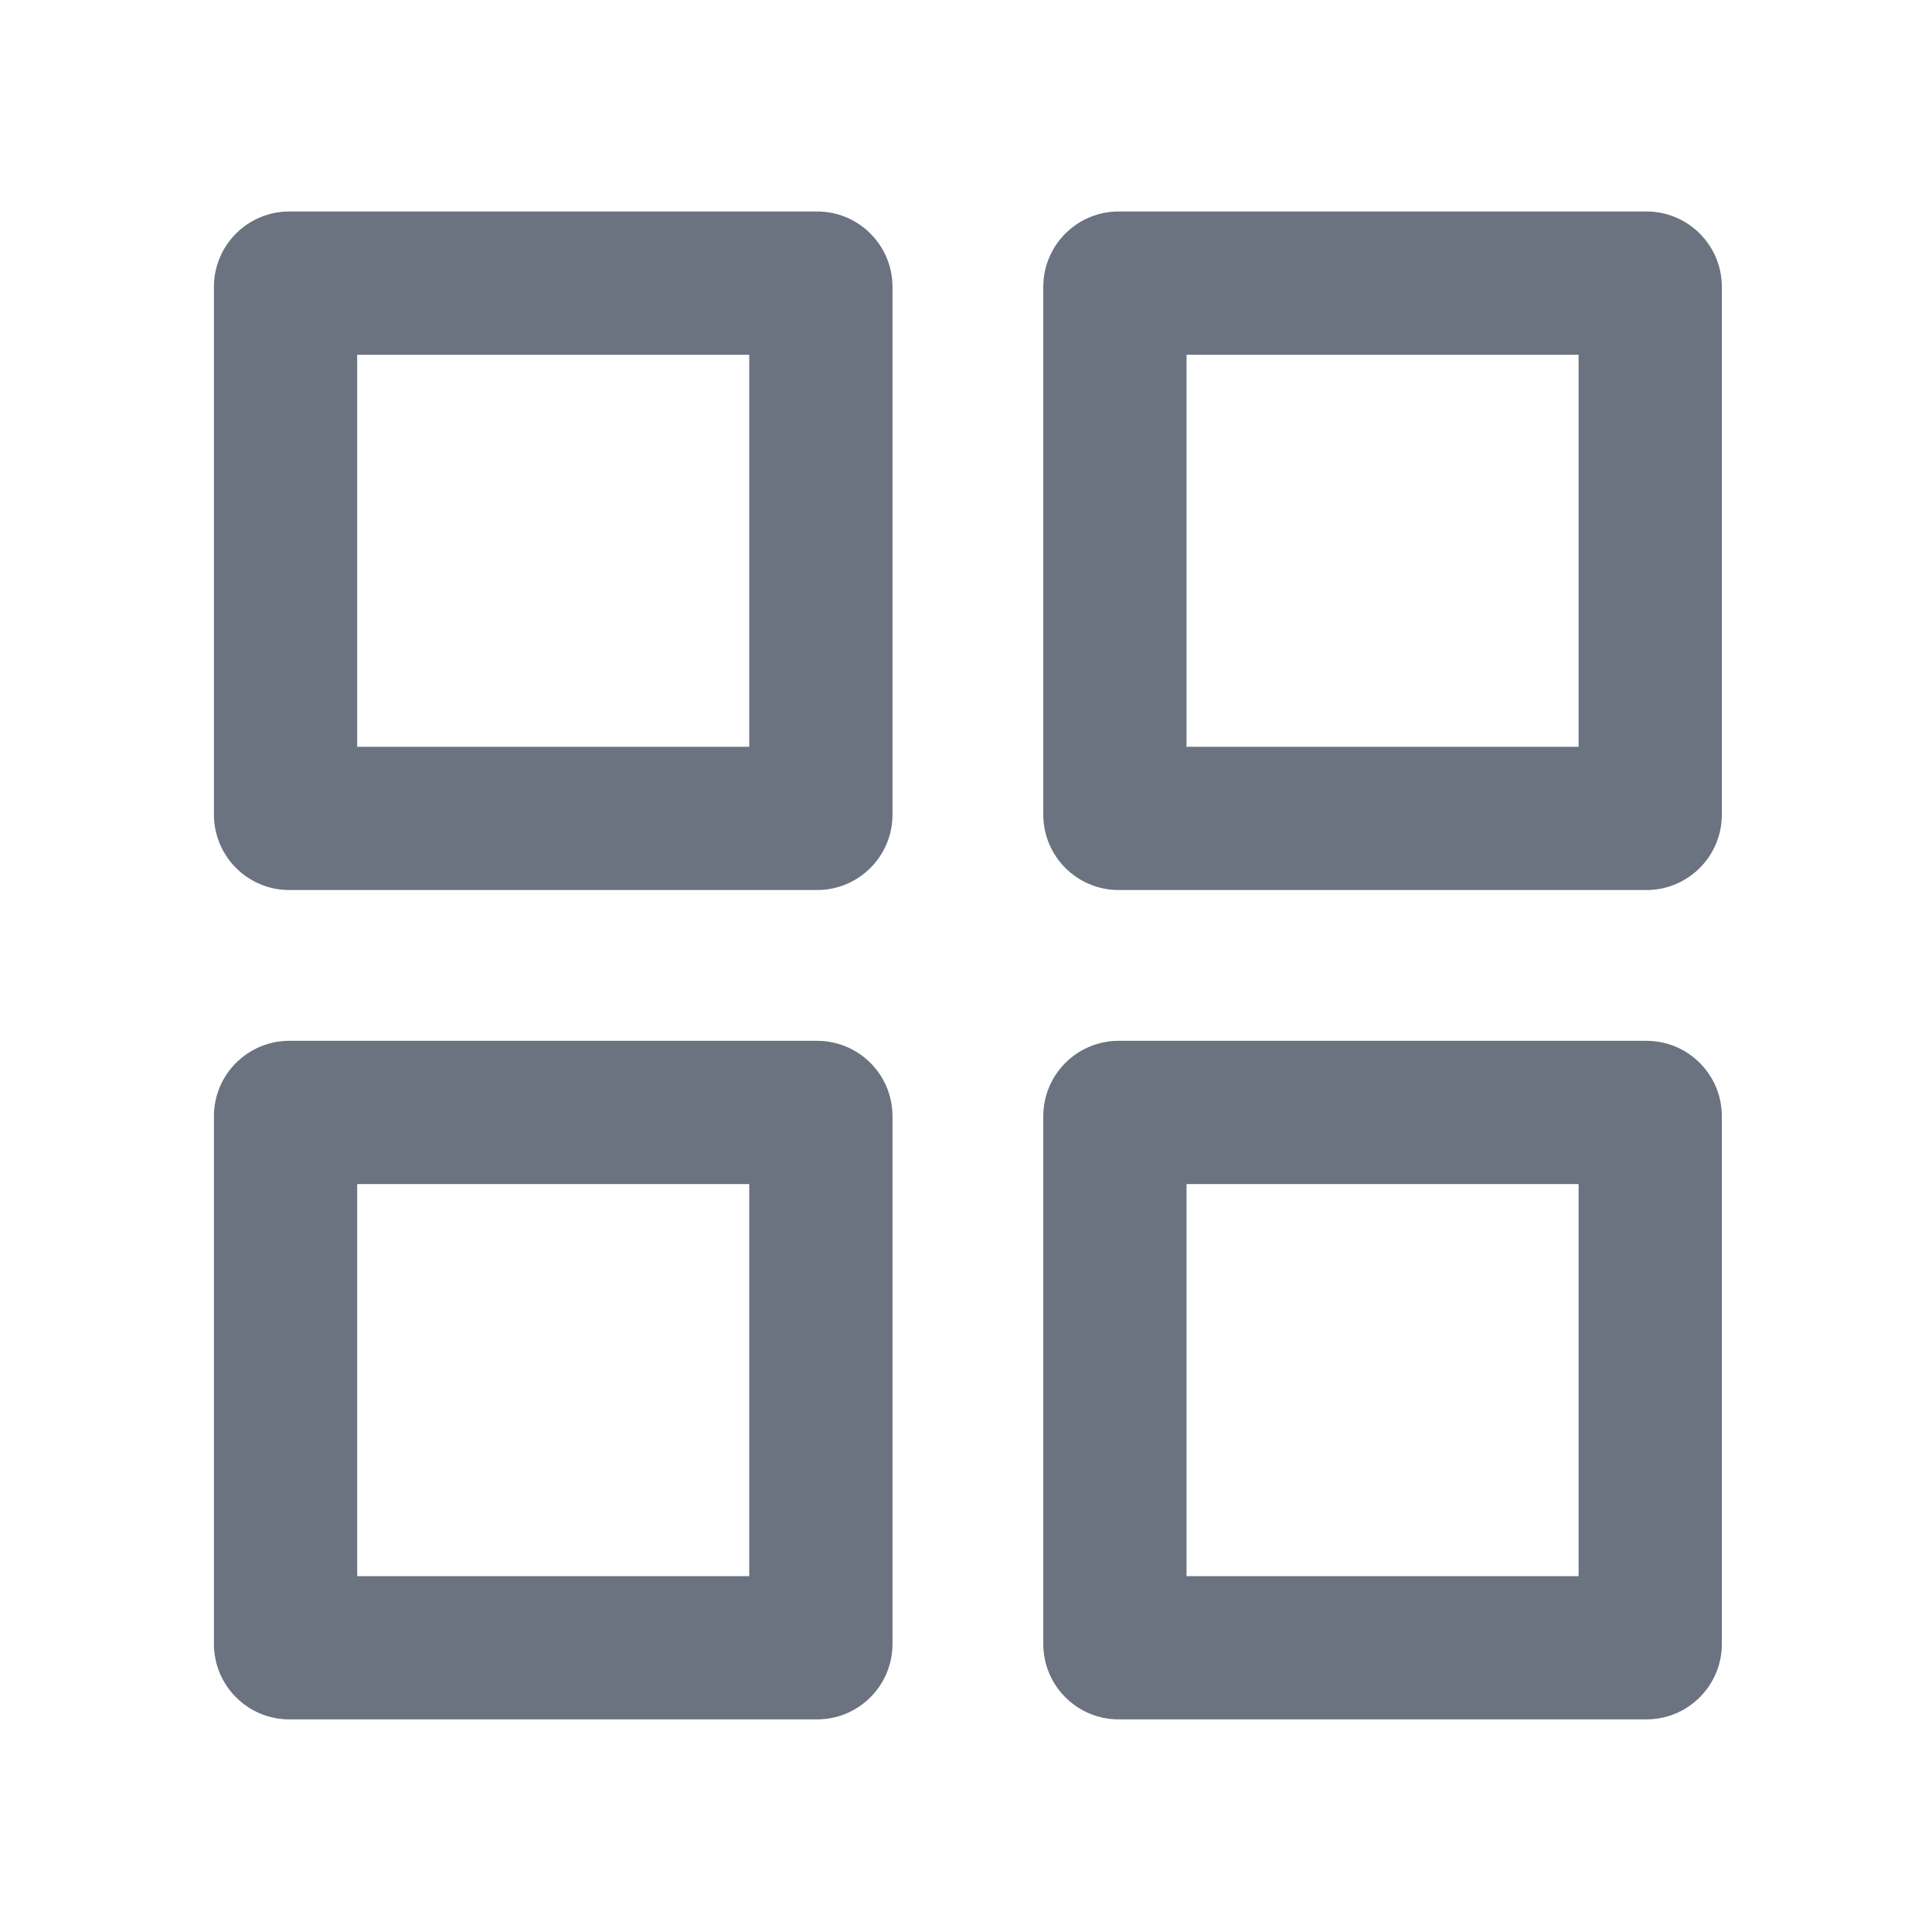
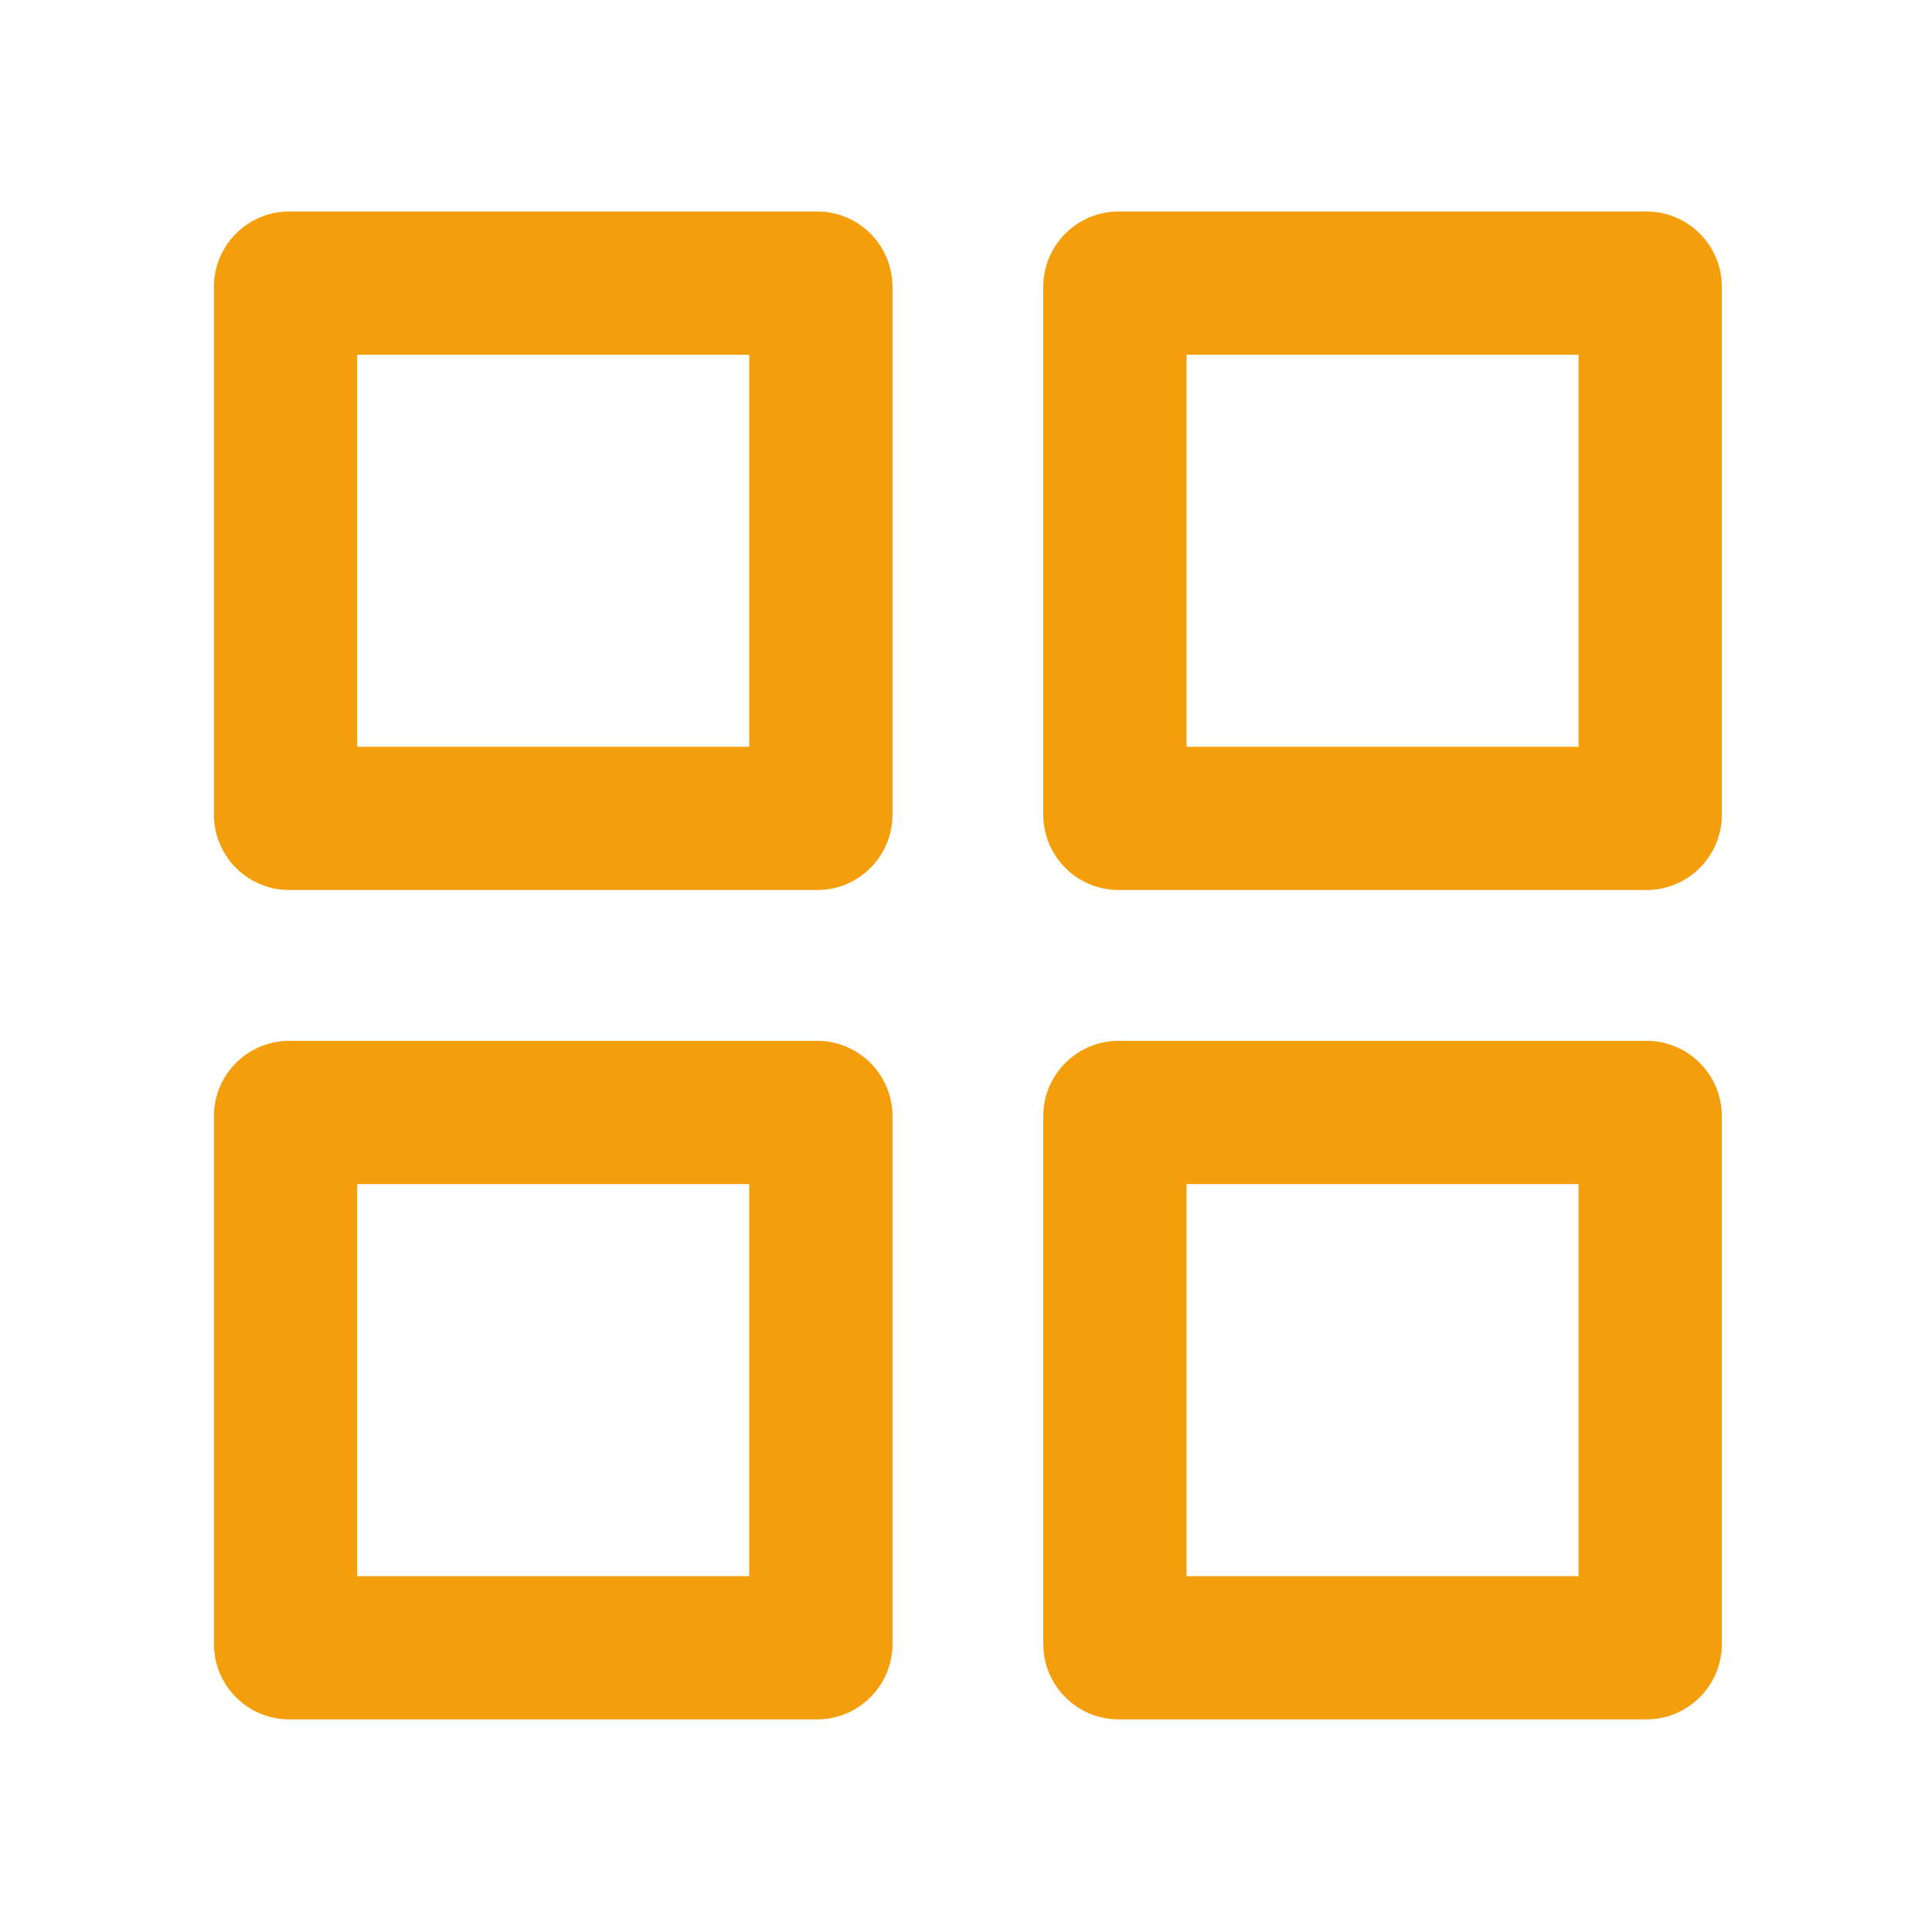
- <svg xmlns="http://www.w3.org/2000/svg" t="1765372276569" class="icon" viewBox="0 0 1024 1024" version="1.1" p-id="7911" width="48" height="48">
-   <path d="M113.389 152.047c0-22.069 17.892-39.961 39.961-39.961h279.727c22.069 0 39.961 17.892 39.961 39.961v279.727c0 22.07-17.892 39.961-39.961 39.961H153.35c-22.069 0-39.961-17.891-39.961-39.961v-279.727z m75.926 243.762h207.797v-207.797H189.315v207.797zM552.96 152.047c0-22.069 17.892-39.961 39.961-39.961h279.727c22.069 0 39.961 17.892 39.961 39.961v279.727c0 22.07-17.892 39.961-39.961 39.961H592.921c-22.069 0-39.961-17.891-39.961-39.961v-279.727z m75.926 243.762h207.797v-207.797H628.886v207.797zM153.35 551.656c-22.069 0-39.961 17.892-39.961 39.961v279.727c0 22.07 17.892 39.961 39.961 39.961h279.727c22.069 0 39.961-17.891 39.961-39.961v-279.727c0-22.069-17.892-39.961-39.961-39.961H153.35z m35.965 75.926h207.797v207.797H189.315v-207.797zM552.96 591.617c0-22.069 17.892-39.961 39.961-39.961h279.727c22.069 0 39.961 17.892 39.961 39.961v279.727c0 22.07-17.892 39.961-39.961 39.961H592.921c-22.069 0-39.961-17.891-39.961-39.961v-279.727z m75.926 243.762h207.797v-207.797H628.886v207.797z" p-id="7912" fill="#6b7280" />
+ <svg xmlns="http://www.w3.org/2000/svg" t="1765458993330" class="icon" viewBox="0 0 1024 1024" version="1.1" p-id="4622" width="48" height="48">
+   <path d="M113.389 152.047c0-22.069 17.892-39.961 39.961-39.961h279.727c22.069 0 39.961 17.892 39.961 39.961v279.727c0 22.07-17.892 39.961-39.961 39.961H153.35c-22.069 0-39.961-17.891-39.961-39.961v-279.727z m75.926 243.762h207.797v-207.797H189.315v207.797zM552.96 152.047c0-22.069 17.892-39.961 39.961-39.961h279.727c22.069 0 39.961 17.892 39.961 39.961v279.727c0 22.07-17.892 39.961-39.961 39.961H592.921c-22.069 0-39.961-17.891-39.961-39.961v-279.727z m75.926 243.762h207.797v-207.797H628.886v207.797zM153.35 551.656c-22.069 0-39.961 17.892-39.961 39.961v279.727c0 22.07 17.892 39.961 39.961 39.961h279.727c22.069 0 39.961-17.891 39.961-39.961v-279.727c0-22.069-17.892-39.961-39.961-39.961H153.35z m35.965 75.926h207.797v207.797H189.315v-207.797zM552.96 591.617c0-22.069 17.892-39.961 39.961-39.961h279.727c22.069 0 39.961 17.892 39.961 39.961v279.727c0 22.07-17.892 39.961-39.961 39.961H592.921c-22.069 0-39.961-17.891-39.961-39.961v-279.727z m75.926 243.762h207.797v-207.797H628.886v207.797z" p-id="4623" fill="#f59e0b" />
</svg>
